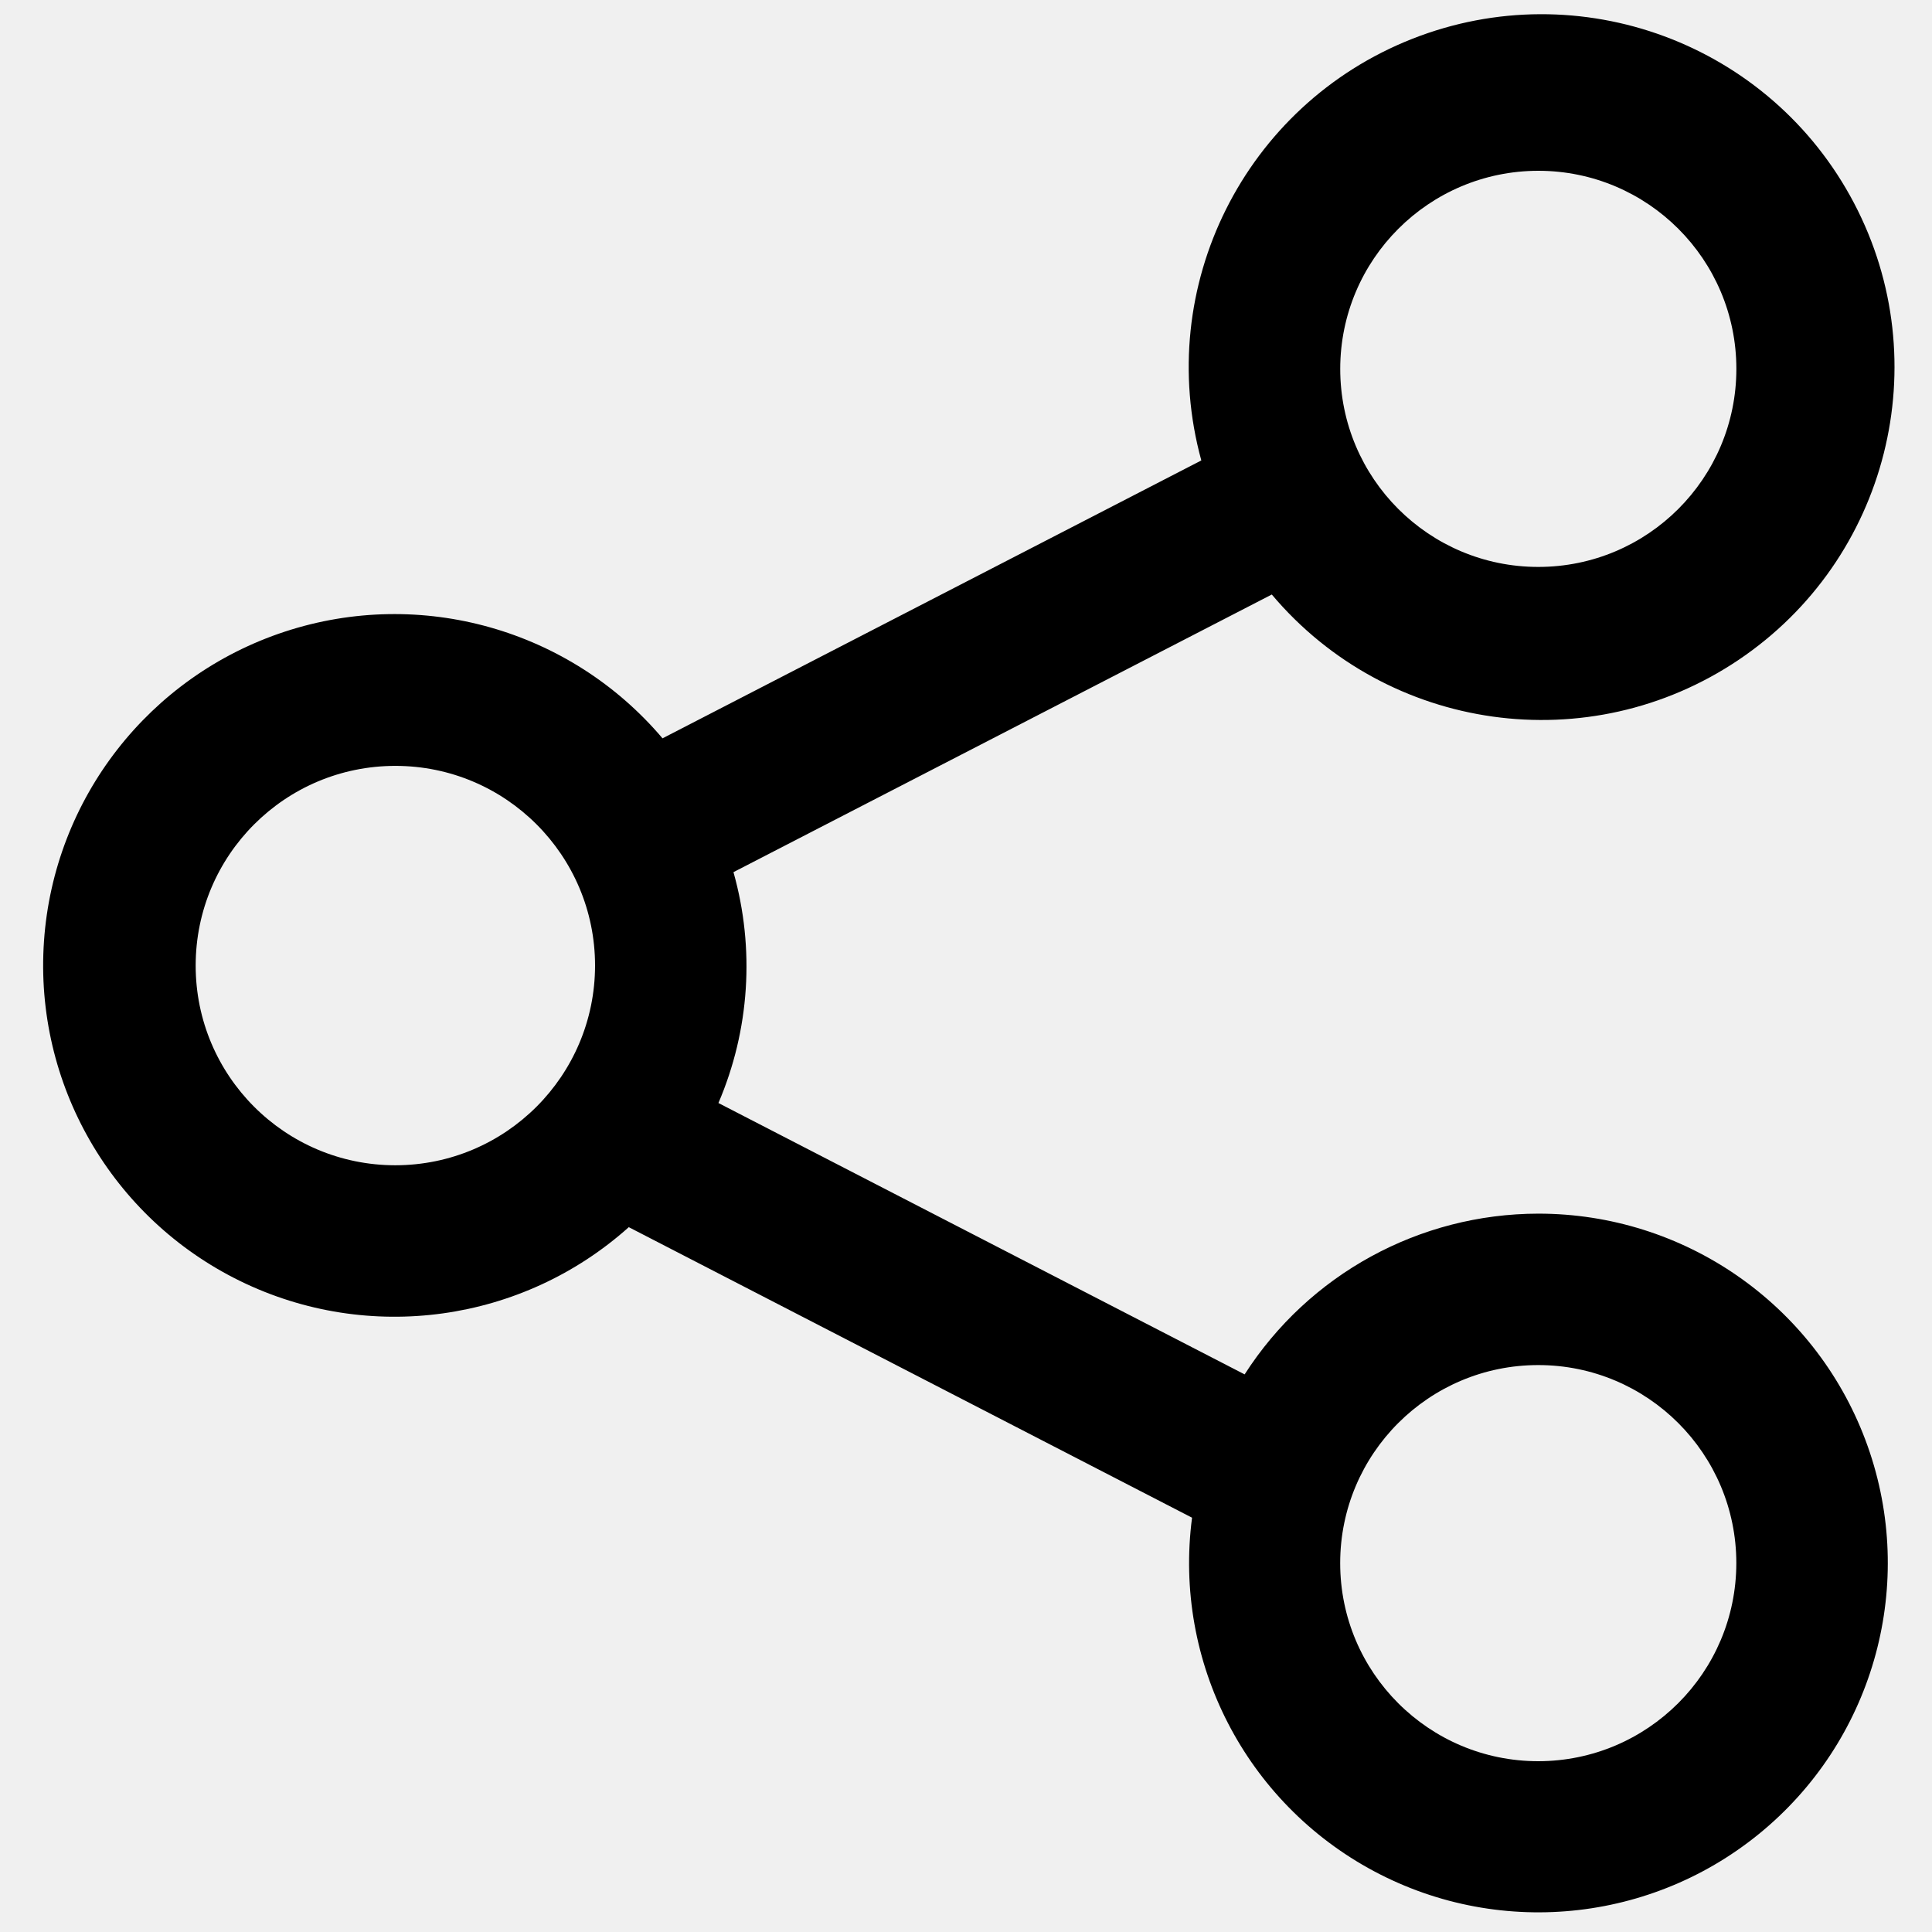
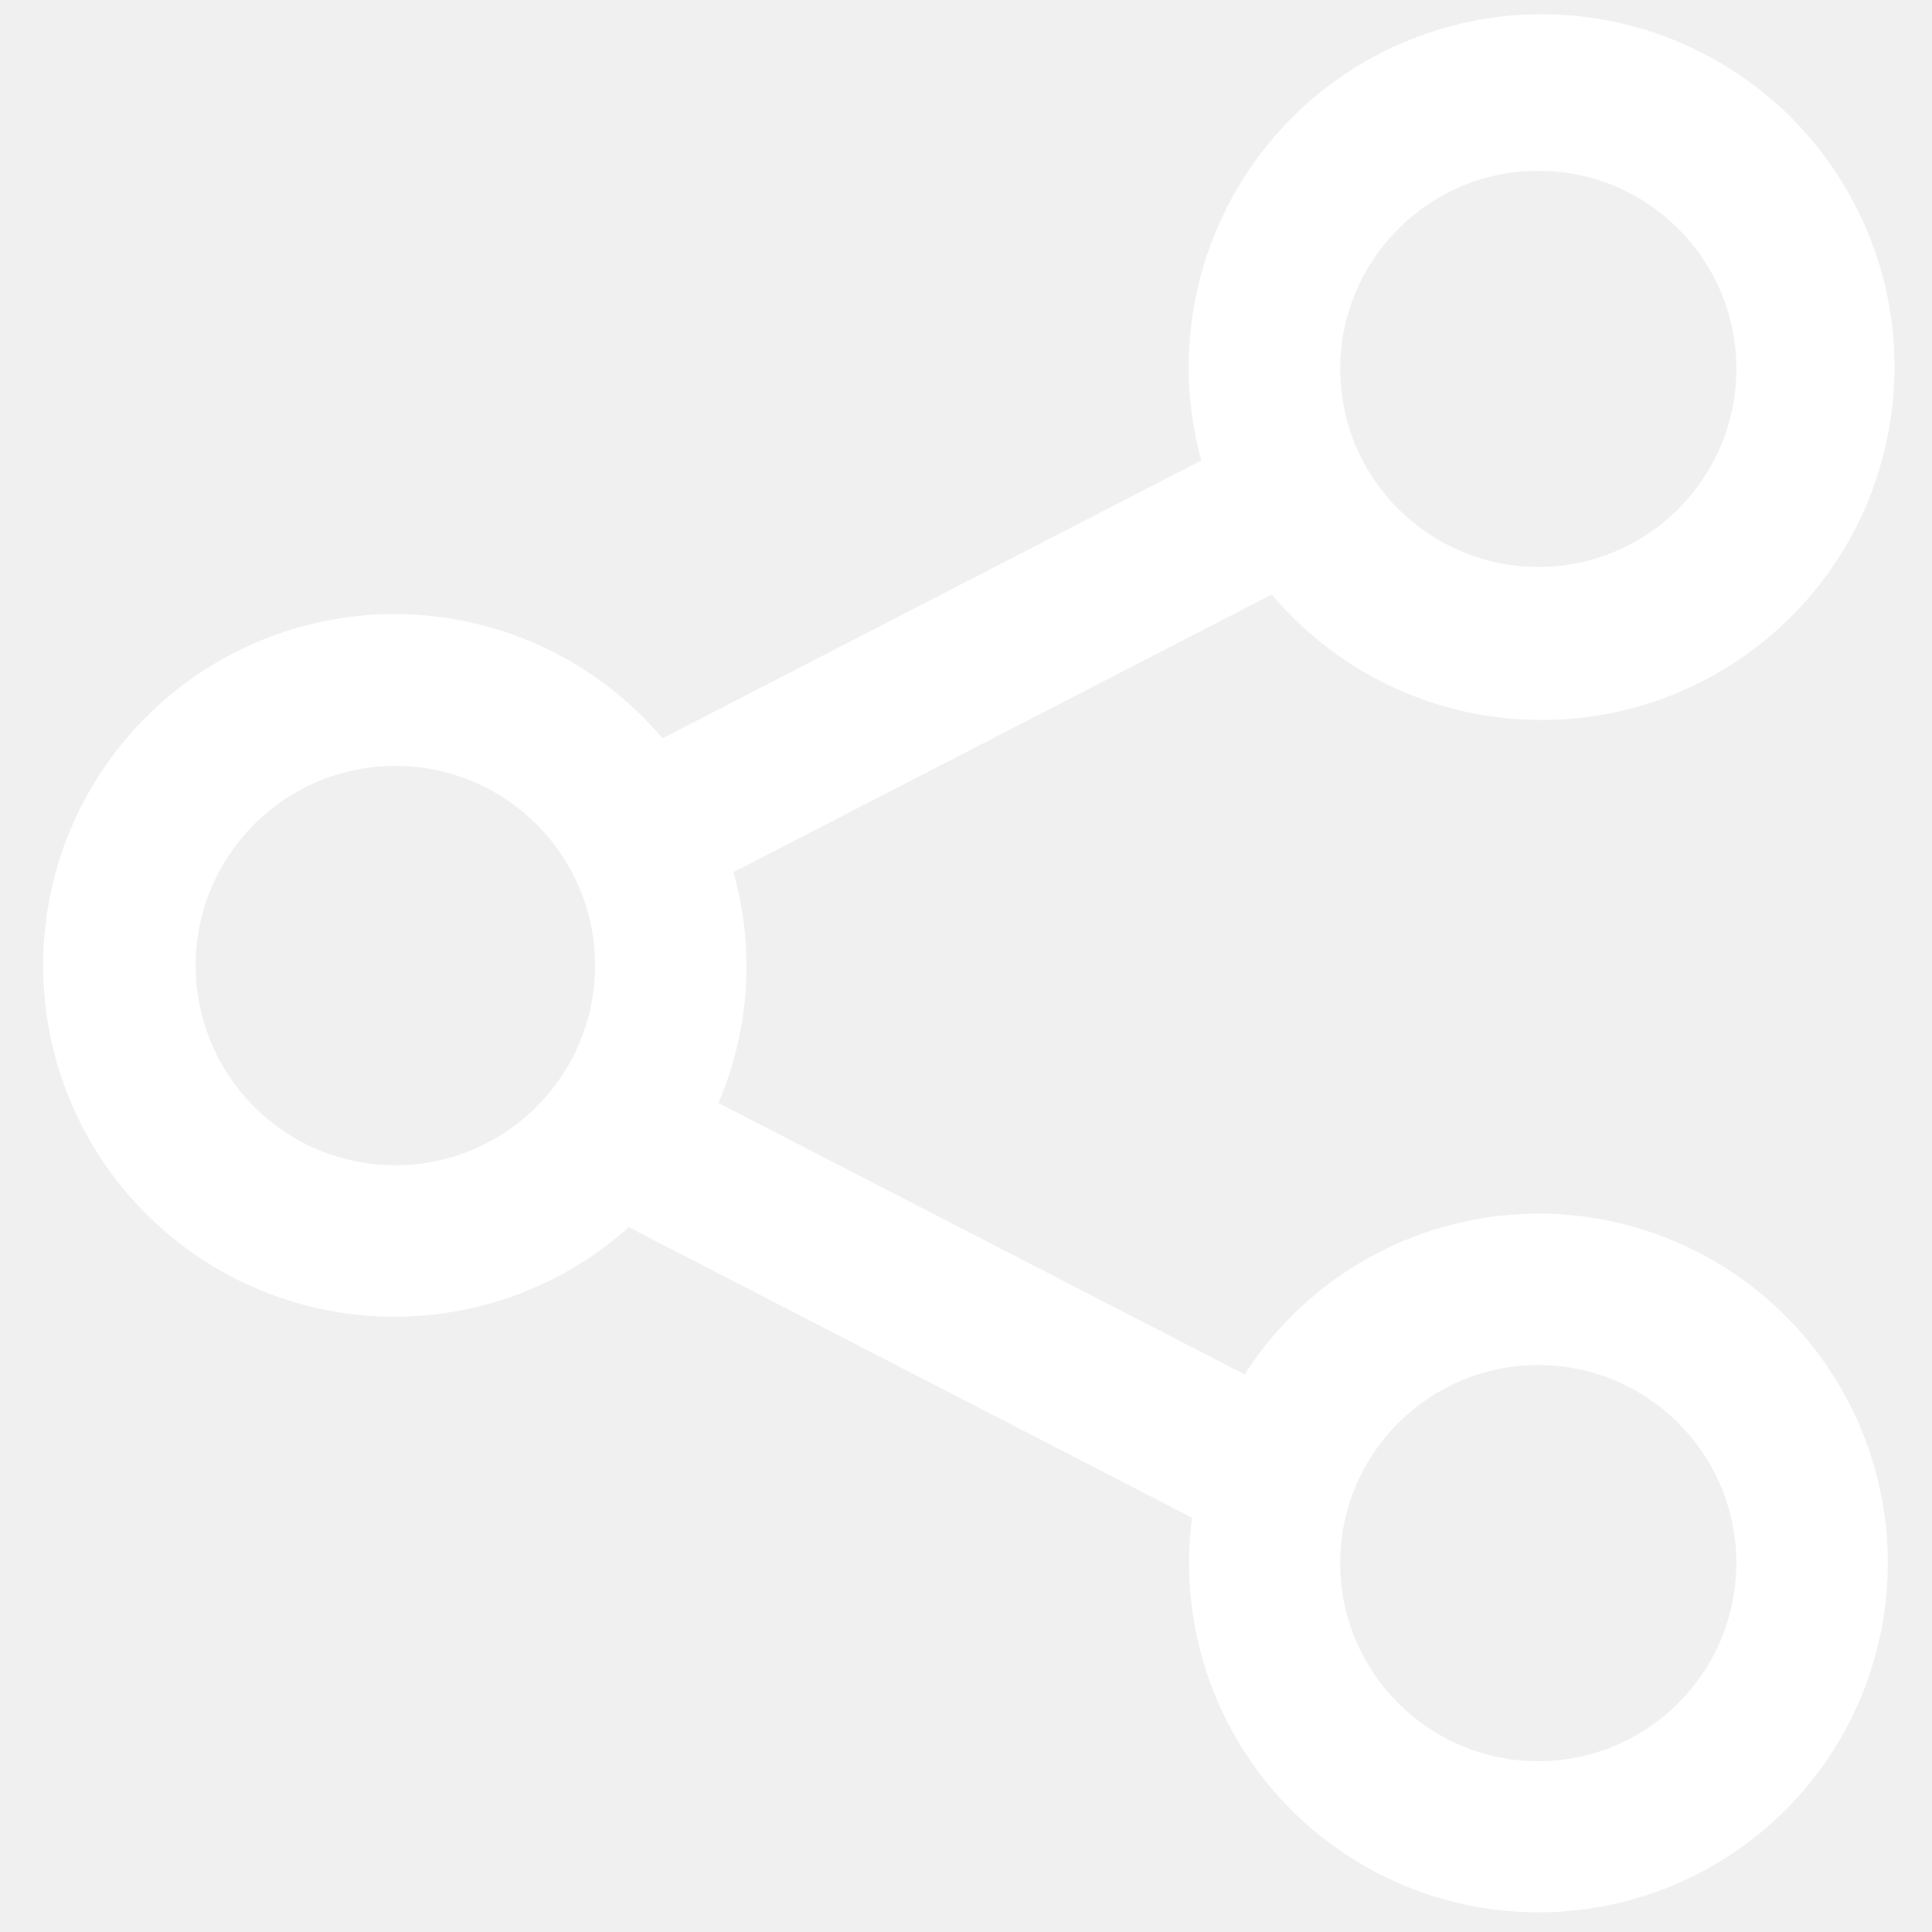
- <svg xmlns="http://www.w3.org/2000/svg" viewBox="0 0 500 500">
-   <g id="photos-share">
-     <path id="share-triangle" d="M398.11,314.09a90.4,90.4,0,0,0-76,41.6L185.93,285.46a89.82,89.82,0,0,0,3.89-59.75l139.32-71.85a91.32,91.32,0,1,0-18.24-34.7L171.46,191.08a90.92,90.92,0,1,0-8.73,126.51L308.5,392.78a90.41,90.41,0,1,0,89.61-78.69Zm0-269.89a51.26,51.26,0,1,1-51.26,51.26A51.31,51.31,0,0,1,398.11,44.2ZM102.31,301.57A51.68,51.68,0,1,1,154,249.89,51.73,51.73,0,0,1,102.31,301.57ZM398.11,455.8a51.26,51.26,0,1,1,51.25-51.26A51.31,51.31,0,0,1,398.11,455.8Z" />
-   </g>
+ <svg xmlns="http://www.w3.org/2000/svg" viewBox="0 0 500 500" width="500" height="500" fill="#ffffff">
+   <path d="M398.11 314.09a90.4 90.4 0 0 0-76 41.6l-136.18-70.23a89.82 89.82 0 0 0 3.89-59.75l139.32-71.85a91.32 91.32 0 1 0-18.24-34.7l-139.44 71.92a90.92 90.92 0 1 0-8.73 126.51l145.77 75.19a90.41 90.41 0 1 0 89.61-78.69zm0-269.89a51.26 51.26 0 1 1-51.26 51.26 51.31 51.31 0 0 1 51.26-51.26zm-295.8 257.37A51.68 51.68 0 1 1 154 249.89a51.73 51.73 0 0 1-51.69 51.68zm295.8 154.23a51.26 51.26 0 1 1 51.25-51.26 51.31 51.31 0 0 1-51.25 51.26z" />
</svg>
